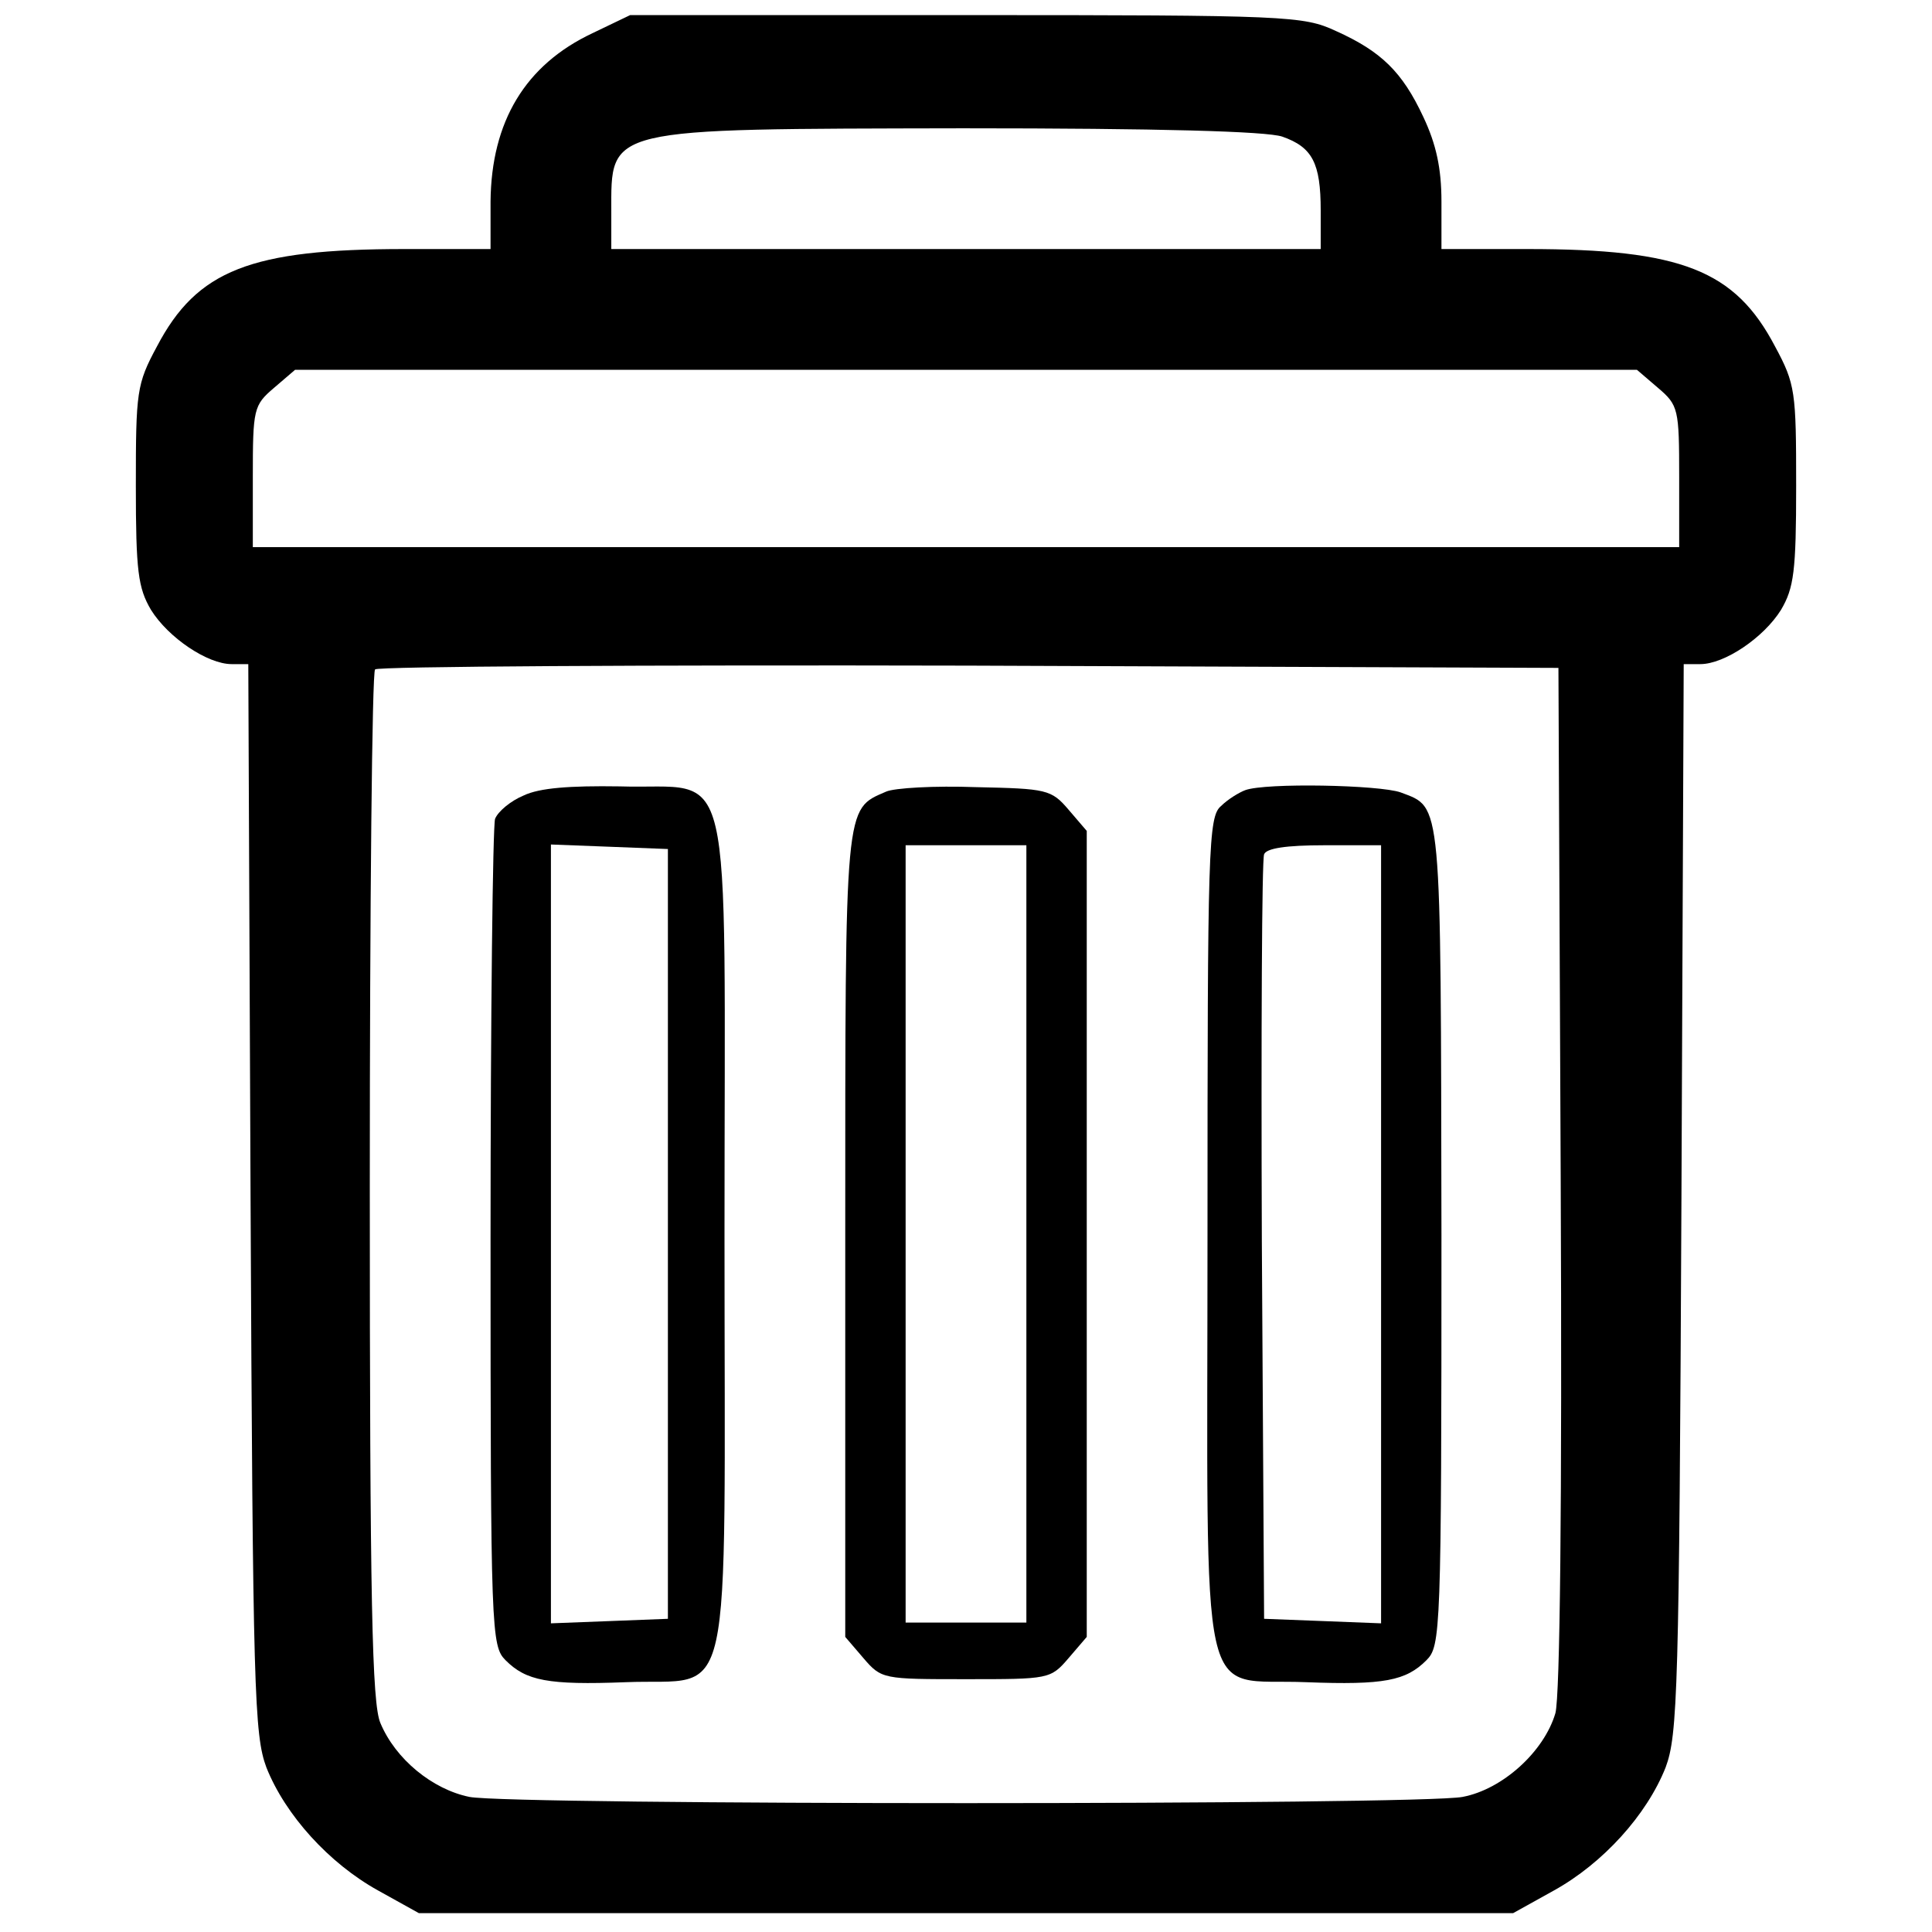
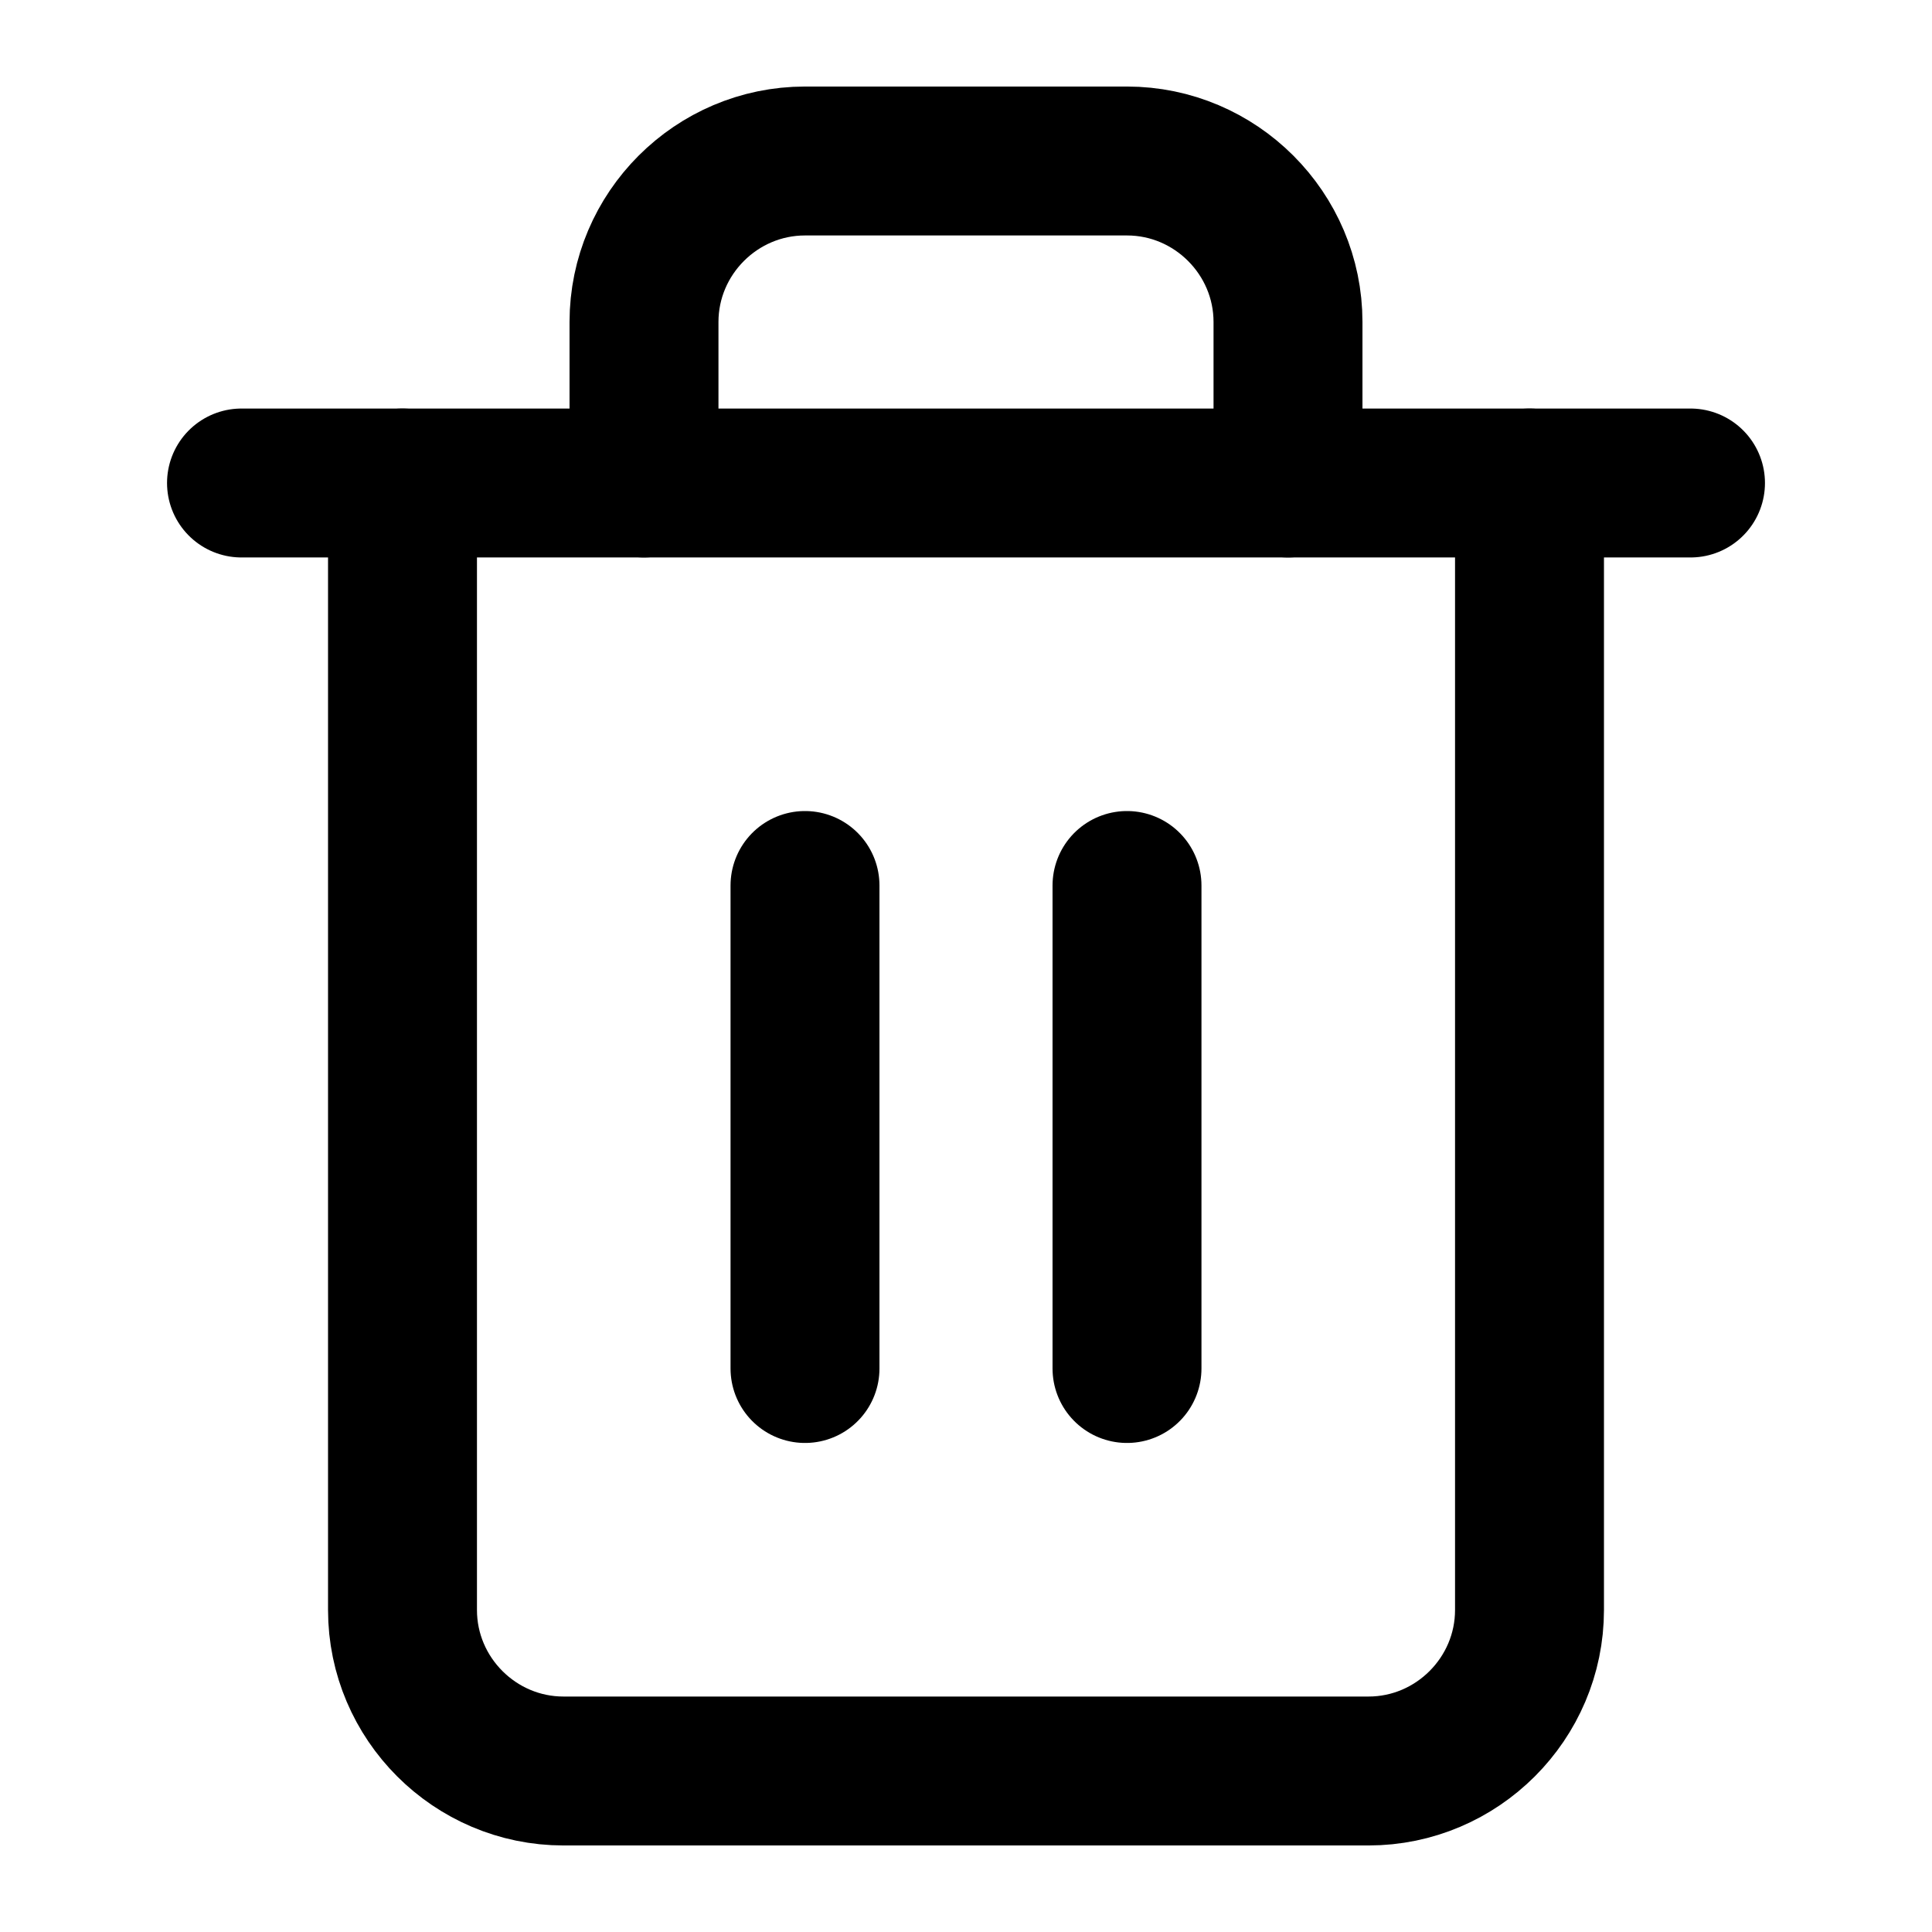
- <svg xmlns="http://www.w3.org/2000/svg" version="1.0" viewBox="0 0 256 256">
-   <g transform="translate(0,256) scale(0.1,-0.1)" fill="#000000" stroke="none">
-     <path d="M785 2516 c-89 -42 -134 -117 -135 -223 l0 -63 -114 0 c-204 0 -275 -28 -328 -129 -27 -50 -28 -60 -28 -185 0 -113 3 -135 20 -164 23 -37 75 -72 107 -72 l22 0 3 -707 c3 -655 5 -712 21 -755 25 -63 83 -127 148 -163 l54 -30 725 0 725 0 54 30 c65 36 123 100 148 163 16 43 18 100 21 755 l3 707 22 0 c32 0 84 35 107 72 17 29 20 51 20 164 0 125 -1 135 -28 185 -53 101 -124 129 -328 129 l-114 0 0 63 c0 44 -7 76 -24 112 -28 60 -56 87 -116 114 -43 20 -64 21 -490 21 l-445 0 -50 -24z m914 -137 c40 -14 51 -35 51 -98 l0 -51 -470 0 -470 0 0 49 c0 113 -11 110 466 111 261 0 402 -4 423 -11z m498 -333 c27 -23 28 -28 28 -118 l0 -93 -945 0 -945 0 0 93 c0 90 1 95 28 118 l28 24 889 0 889 0 28 -24z m-129 -1046 c2 -437 -1 -687 -7 -710 -15 -51 -70 -101 -123 -111 -56 -11 -1260 -11 -1316 0 -49 10 -98 50 -118 98 -11 26 -14 157 -14 711 0 373 3 682 7 685 3 4 358 6 787 5 l781 -3 3 -675z" />
-     <path d="M694 1506 c-17 -7 -34 -21 -38 -31 -3 -9 -6 -259 -6 -556 0 -523 1 -540 20 -559 27 -27 56 -33 159 -29 145 6 131 -56 131 594 0 652 15 588 -139 593 -66 1 -106 -2 -127 -12z m191 -581 l0 -510 -77 -3 -78 -3 0 516 0 516 78 -3 77 -3 0 -510z" />
-     <path d="M1174 1511 c-55 -24 -54 -11 -54 -588 l0 -532 24 -28 c24 -28 26 -28 136 -28 110 0 112 0 136 28 l24 28 0 534 0 534 -24 28 c-23 27 -29 28 -123 30 -54 2 -108 -1 -119 -6z m186 -586 l0 -515 -80 0 -80 0 0 515 0 515 80 0 80 0 0 -515z" />
-     <path d="M1650 1513 c-8 -3 -23 -12 -32 -21 -17 -14 -18 -54 -18 -567 0 -650 -14 -588 131 -594 103 -4 132 2 159 29 19 19 20 35 20 563 -1 584 1 566 -54 587 -28 10 -179 13 -206 3z m180 -588 l0 -516 -77 3 -78 3 -3 500 c-1 275 0 506 3 513 3 8 29 12 80 12 l75 0 0 -515z" />
-   </g>
+ <svg xmlns="http://www.w3.org/2000/svg" viewBox="0 0 24 24" fill="none" stroke="#000000" stroke-width="1.85" stroke-linecap="round" stroke-linejoin="round">
+   <path d="M3 6h18" />
+   <path d="M19 6v14c0 1.1-.9 2-2 2H7c-1.1 0-2-.9-2-2V6" />
+   <path d="M8 6V4c0-1.1.9-2 2-2h4c1.1 0 2 .9 2 2v2" />
+   <line x1="10" y1="11" x2="10" y2="17" />
+   <line x1="14" y1="11" x2="14" y2="17" />
</svg>
